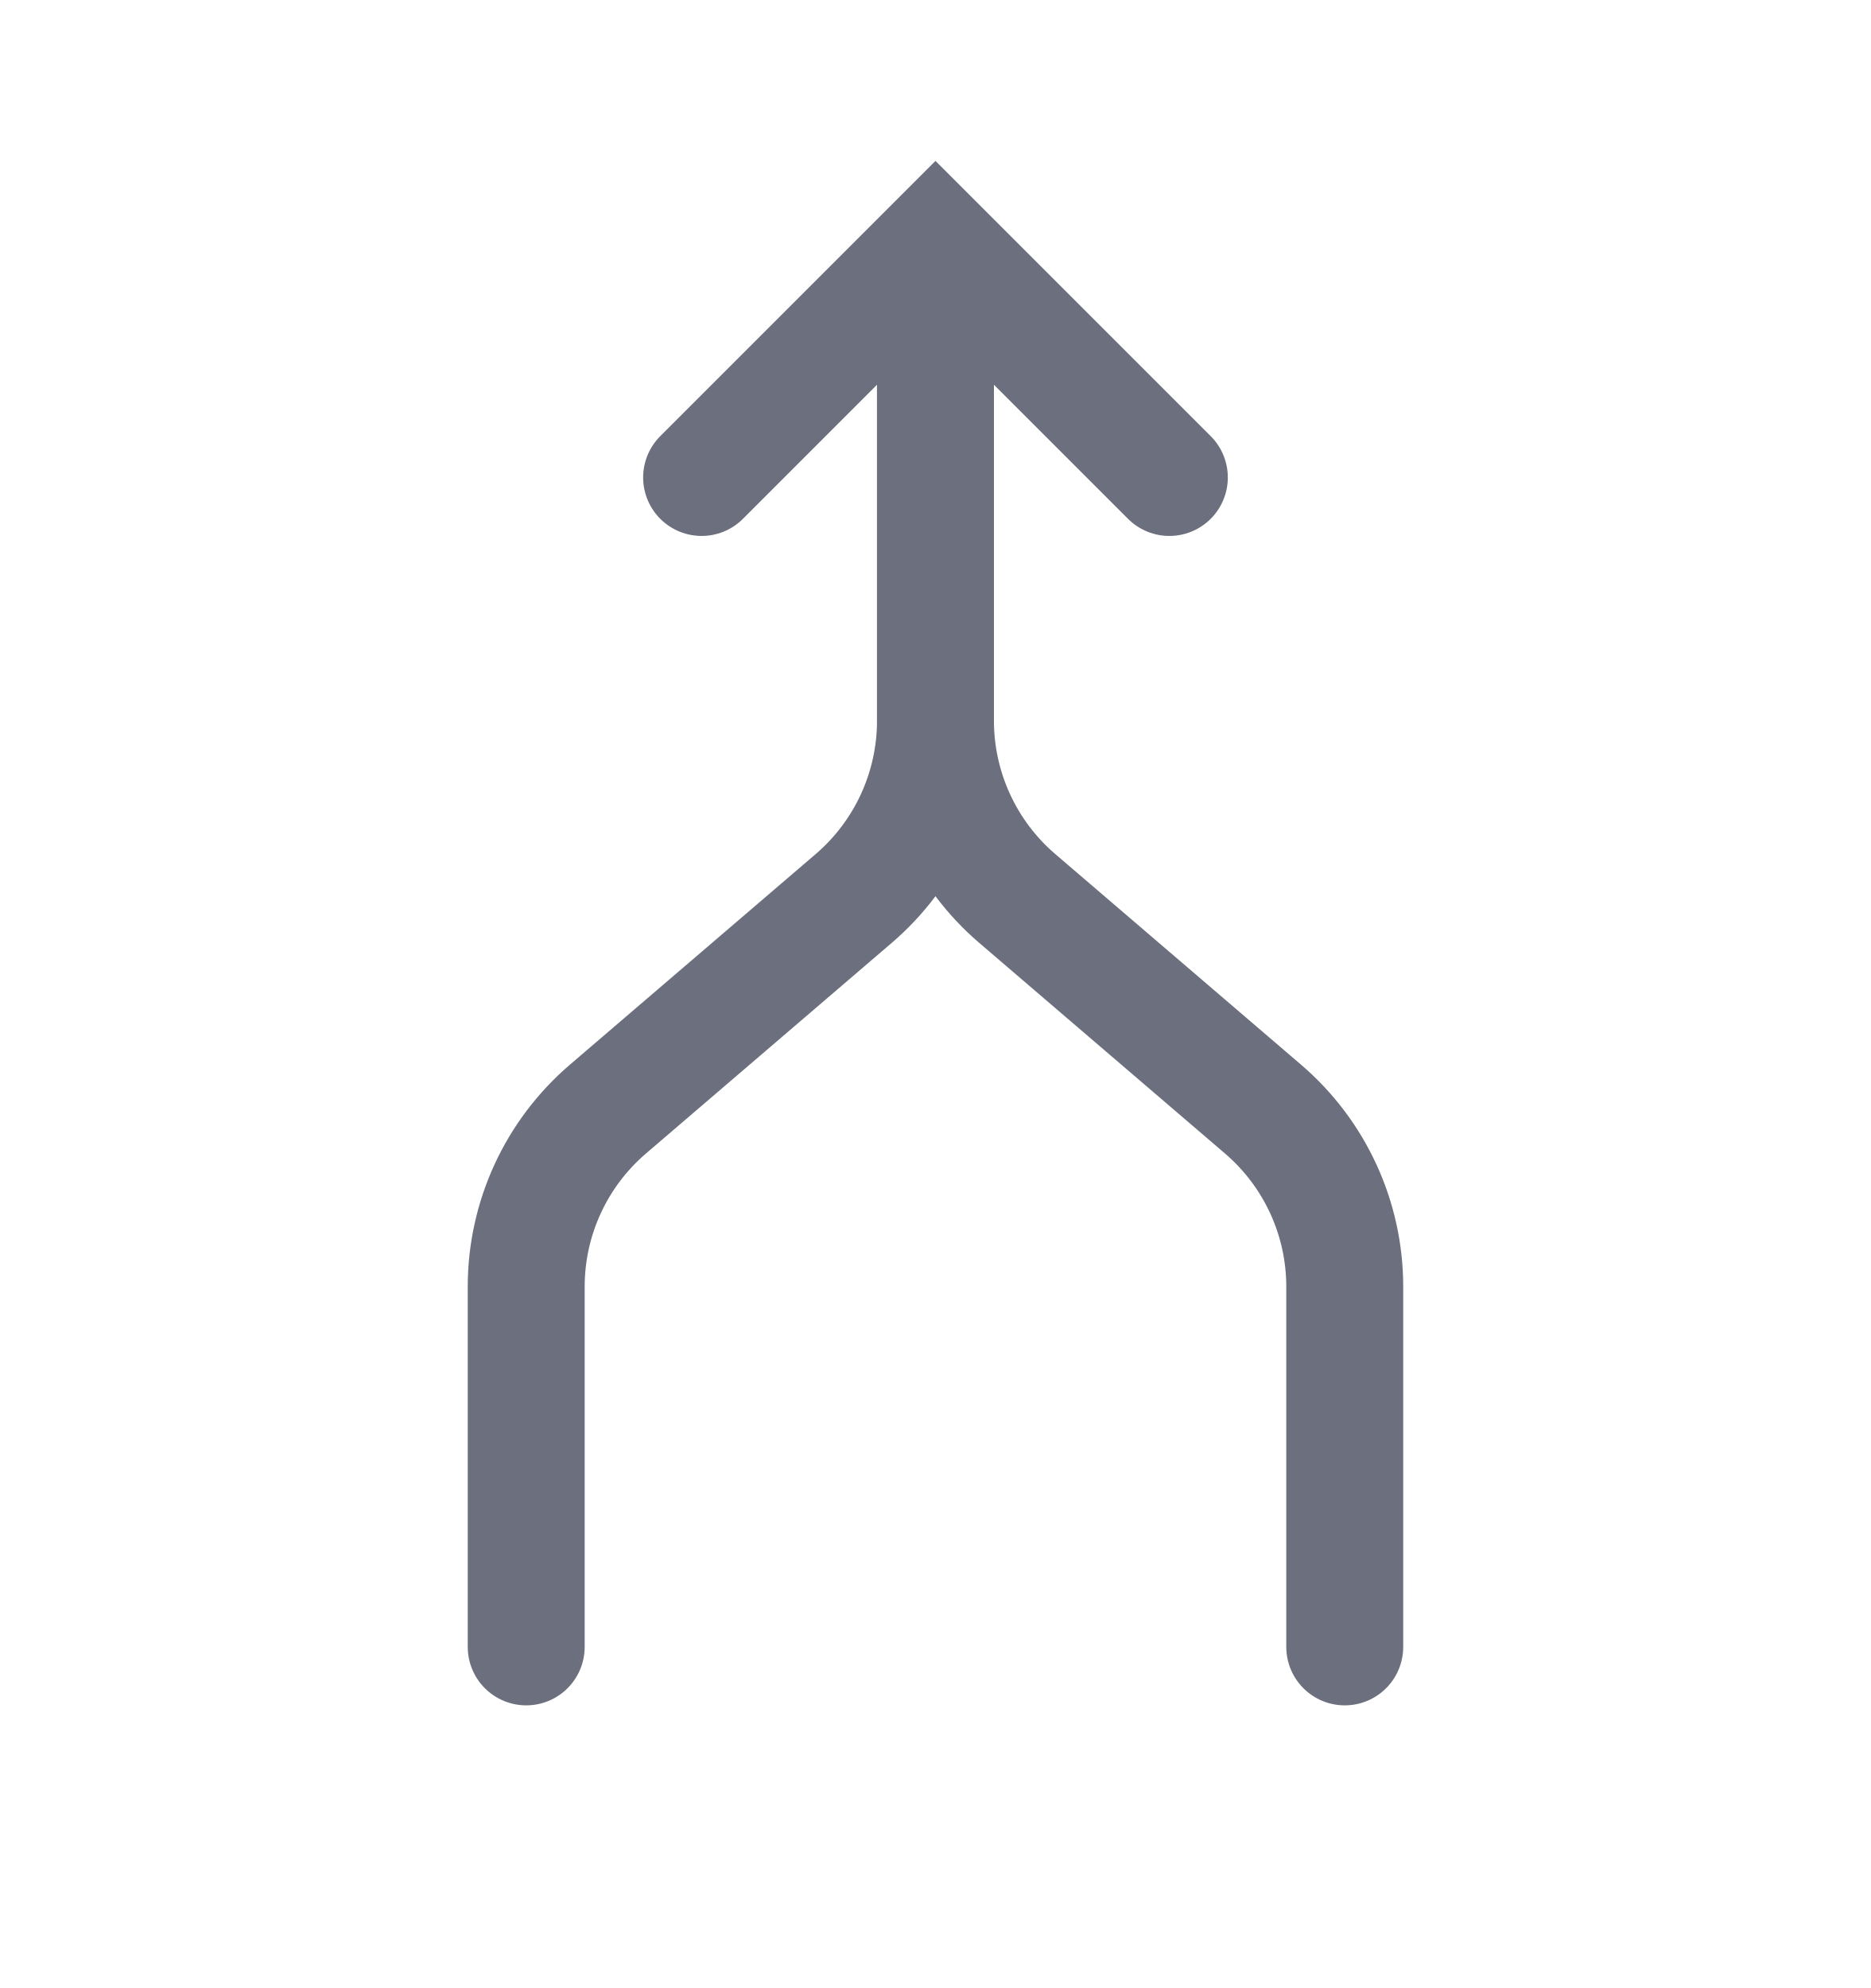
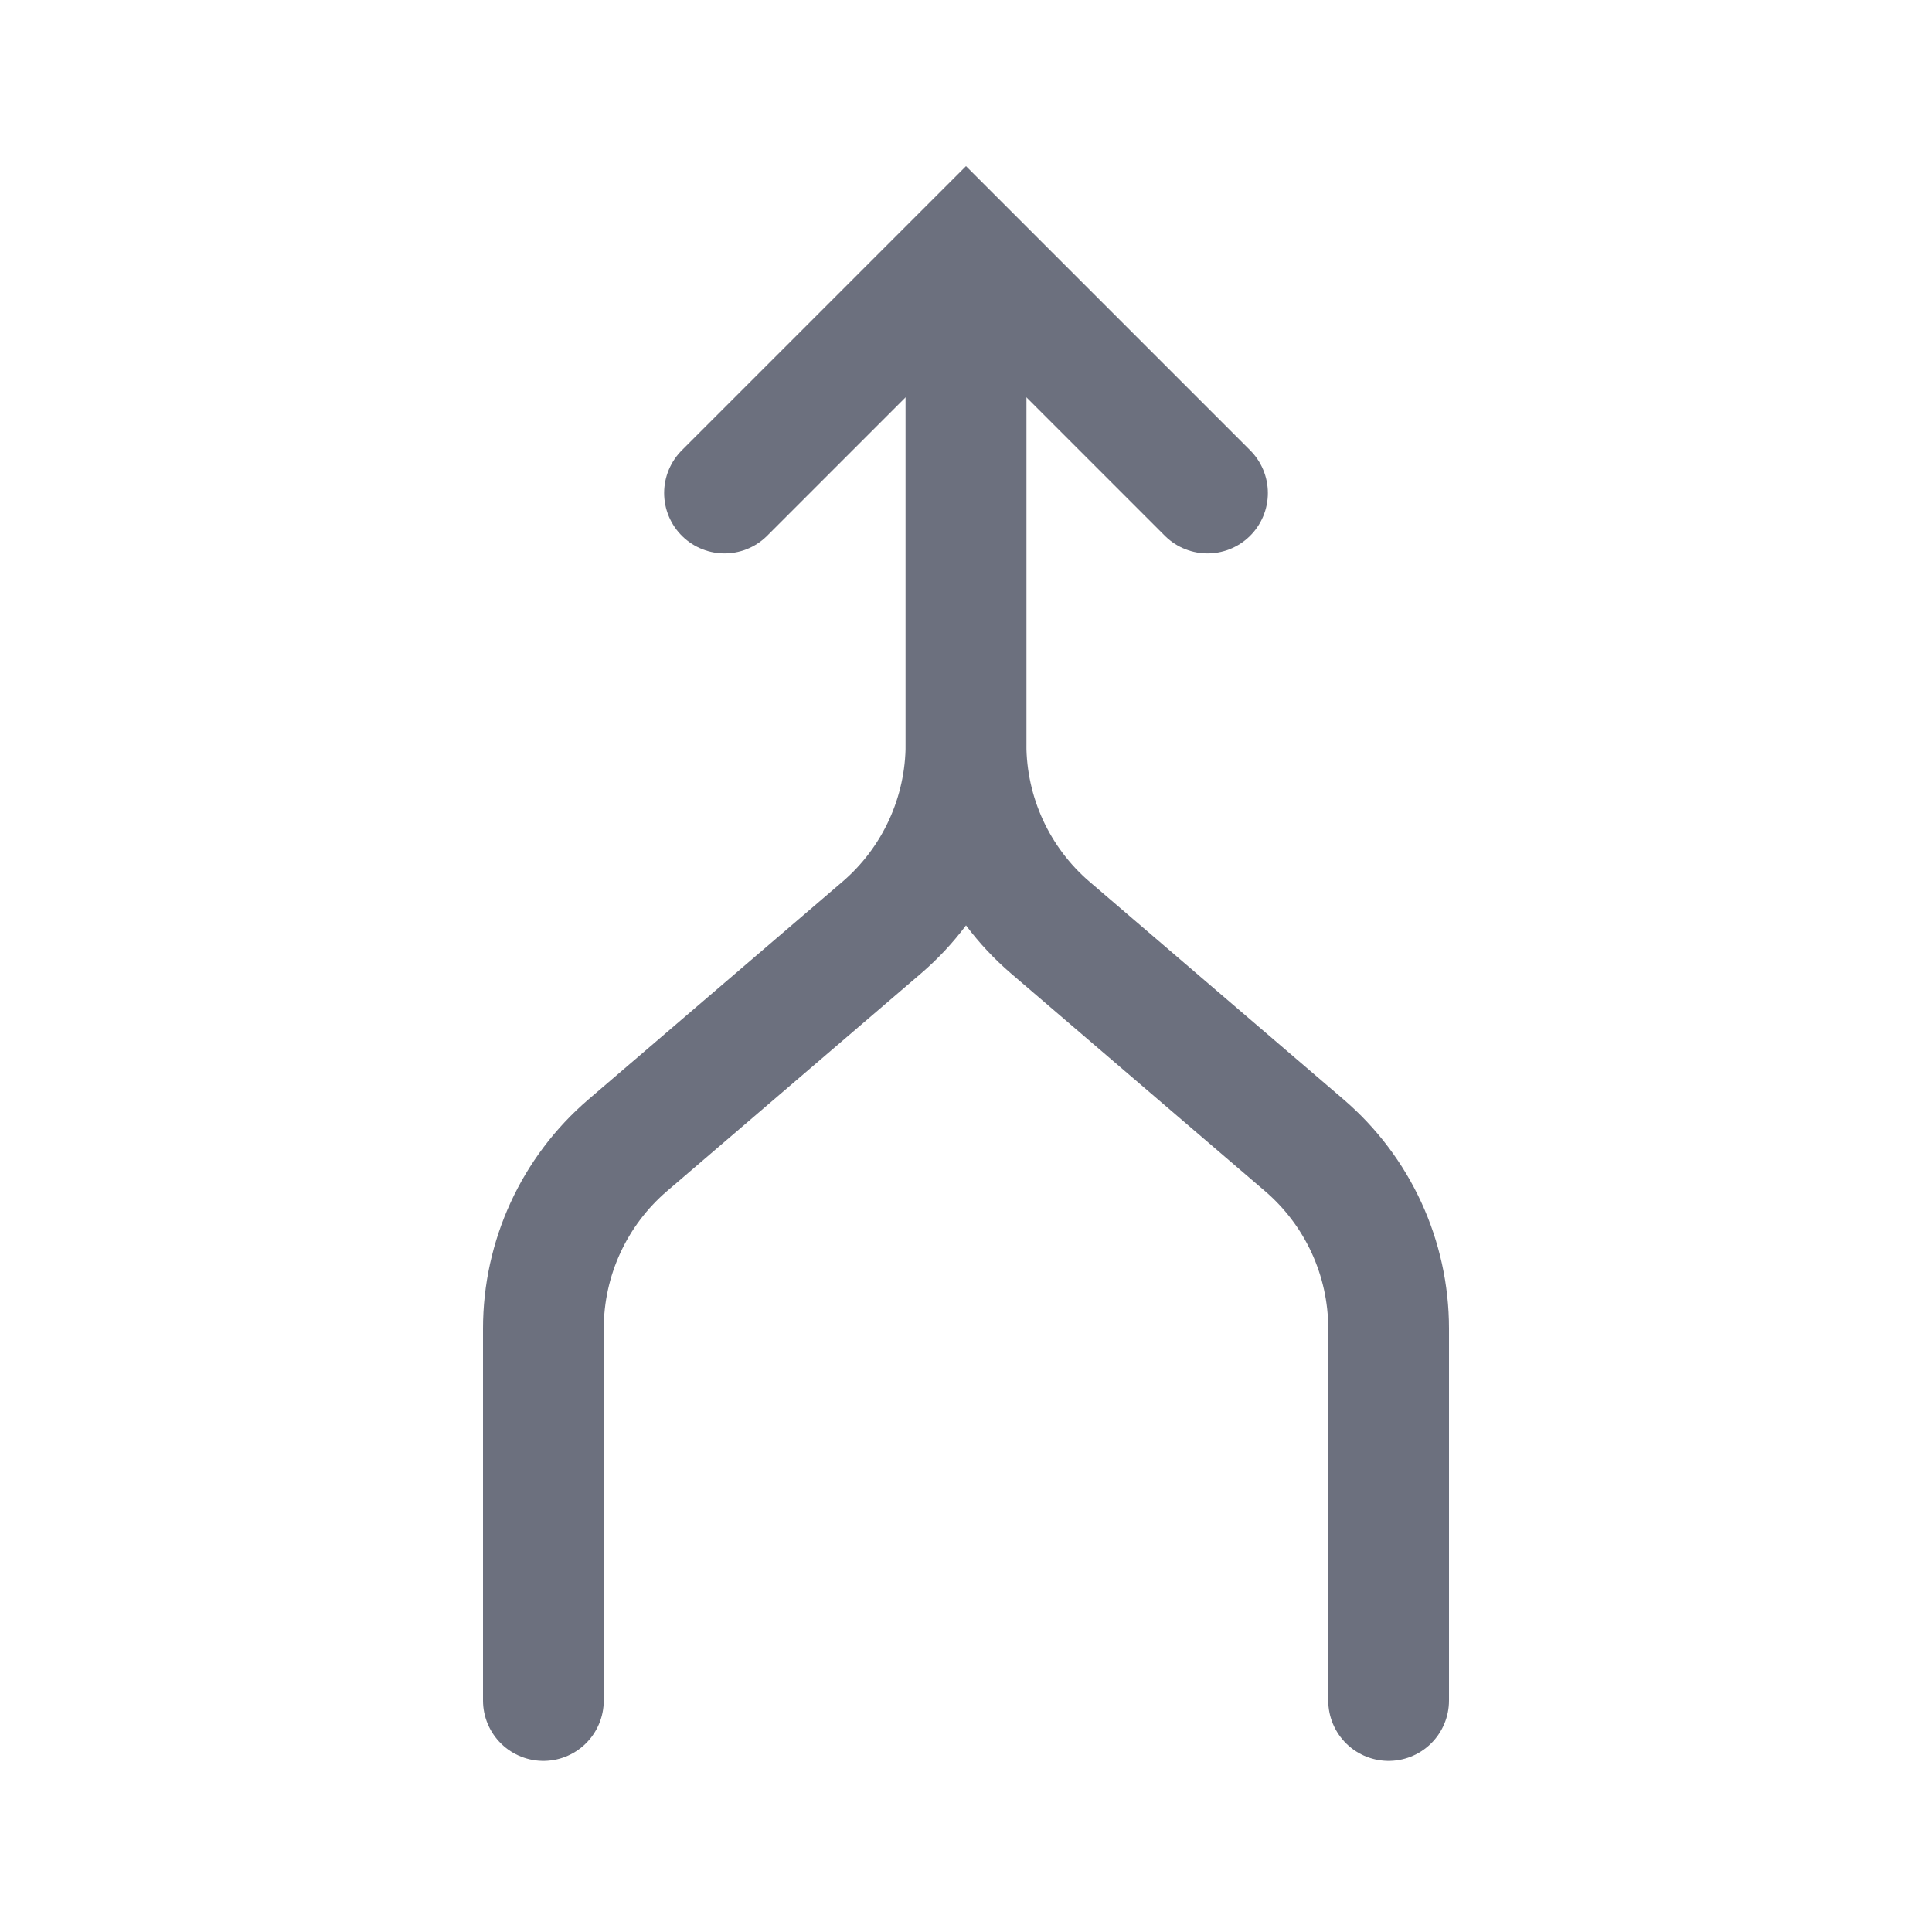
- <svg xmlns="http://www.w3.org/2000/svg" width="16" height="17" viewBox="0 0 16 17" fill="none">
+ <svg xmlns="http://www.w3.org/2000/svg" width="16" height="16" viewBox="0 0 16 16" fill="none">
  <path d="M6 4.083L8 2.083L10 4.083" stroke="#6C707E" stroke-linecap="round" />
  <path d="M8 2.583V6.163C8 6.747 7.745 7.302 7.302 7.682L5.198 9.485C4.755 9.865 4.5 10.419 4.5 11.003V14.083" stroke="#6C707E" stroke-linecap="round" />
  <path d="M8 2.583V6.163C8 6.747 8.255 7.302 8.698 7.682L10.802 9.485C11.245 9.865 11.5 10.419 11.5 11.003V14.083" stroke="#6C707E" stroke-linecap="round" />
</svg>
